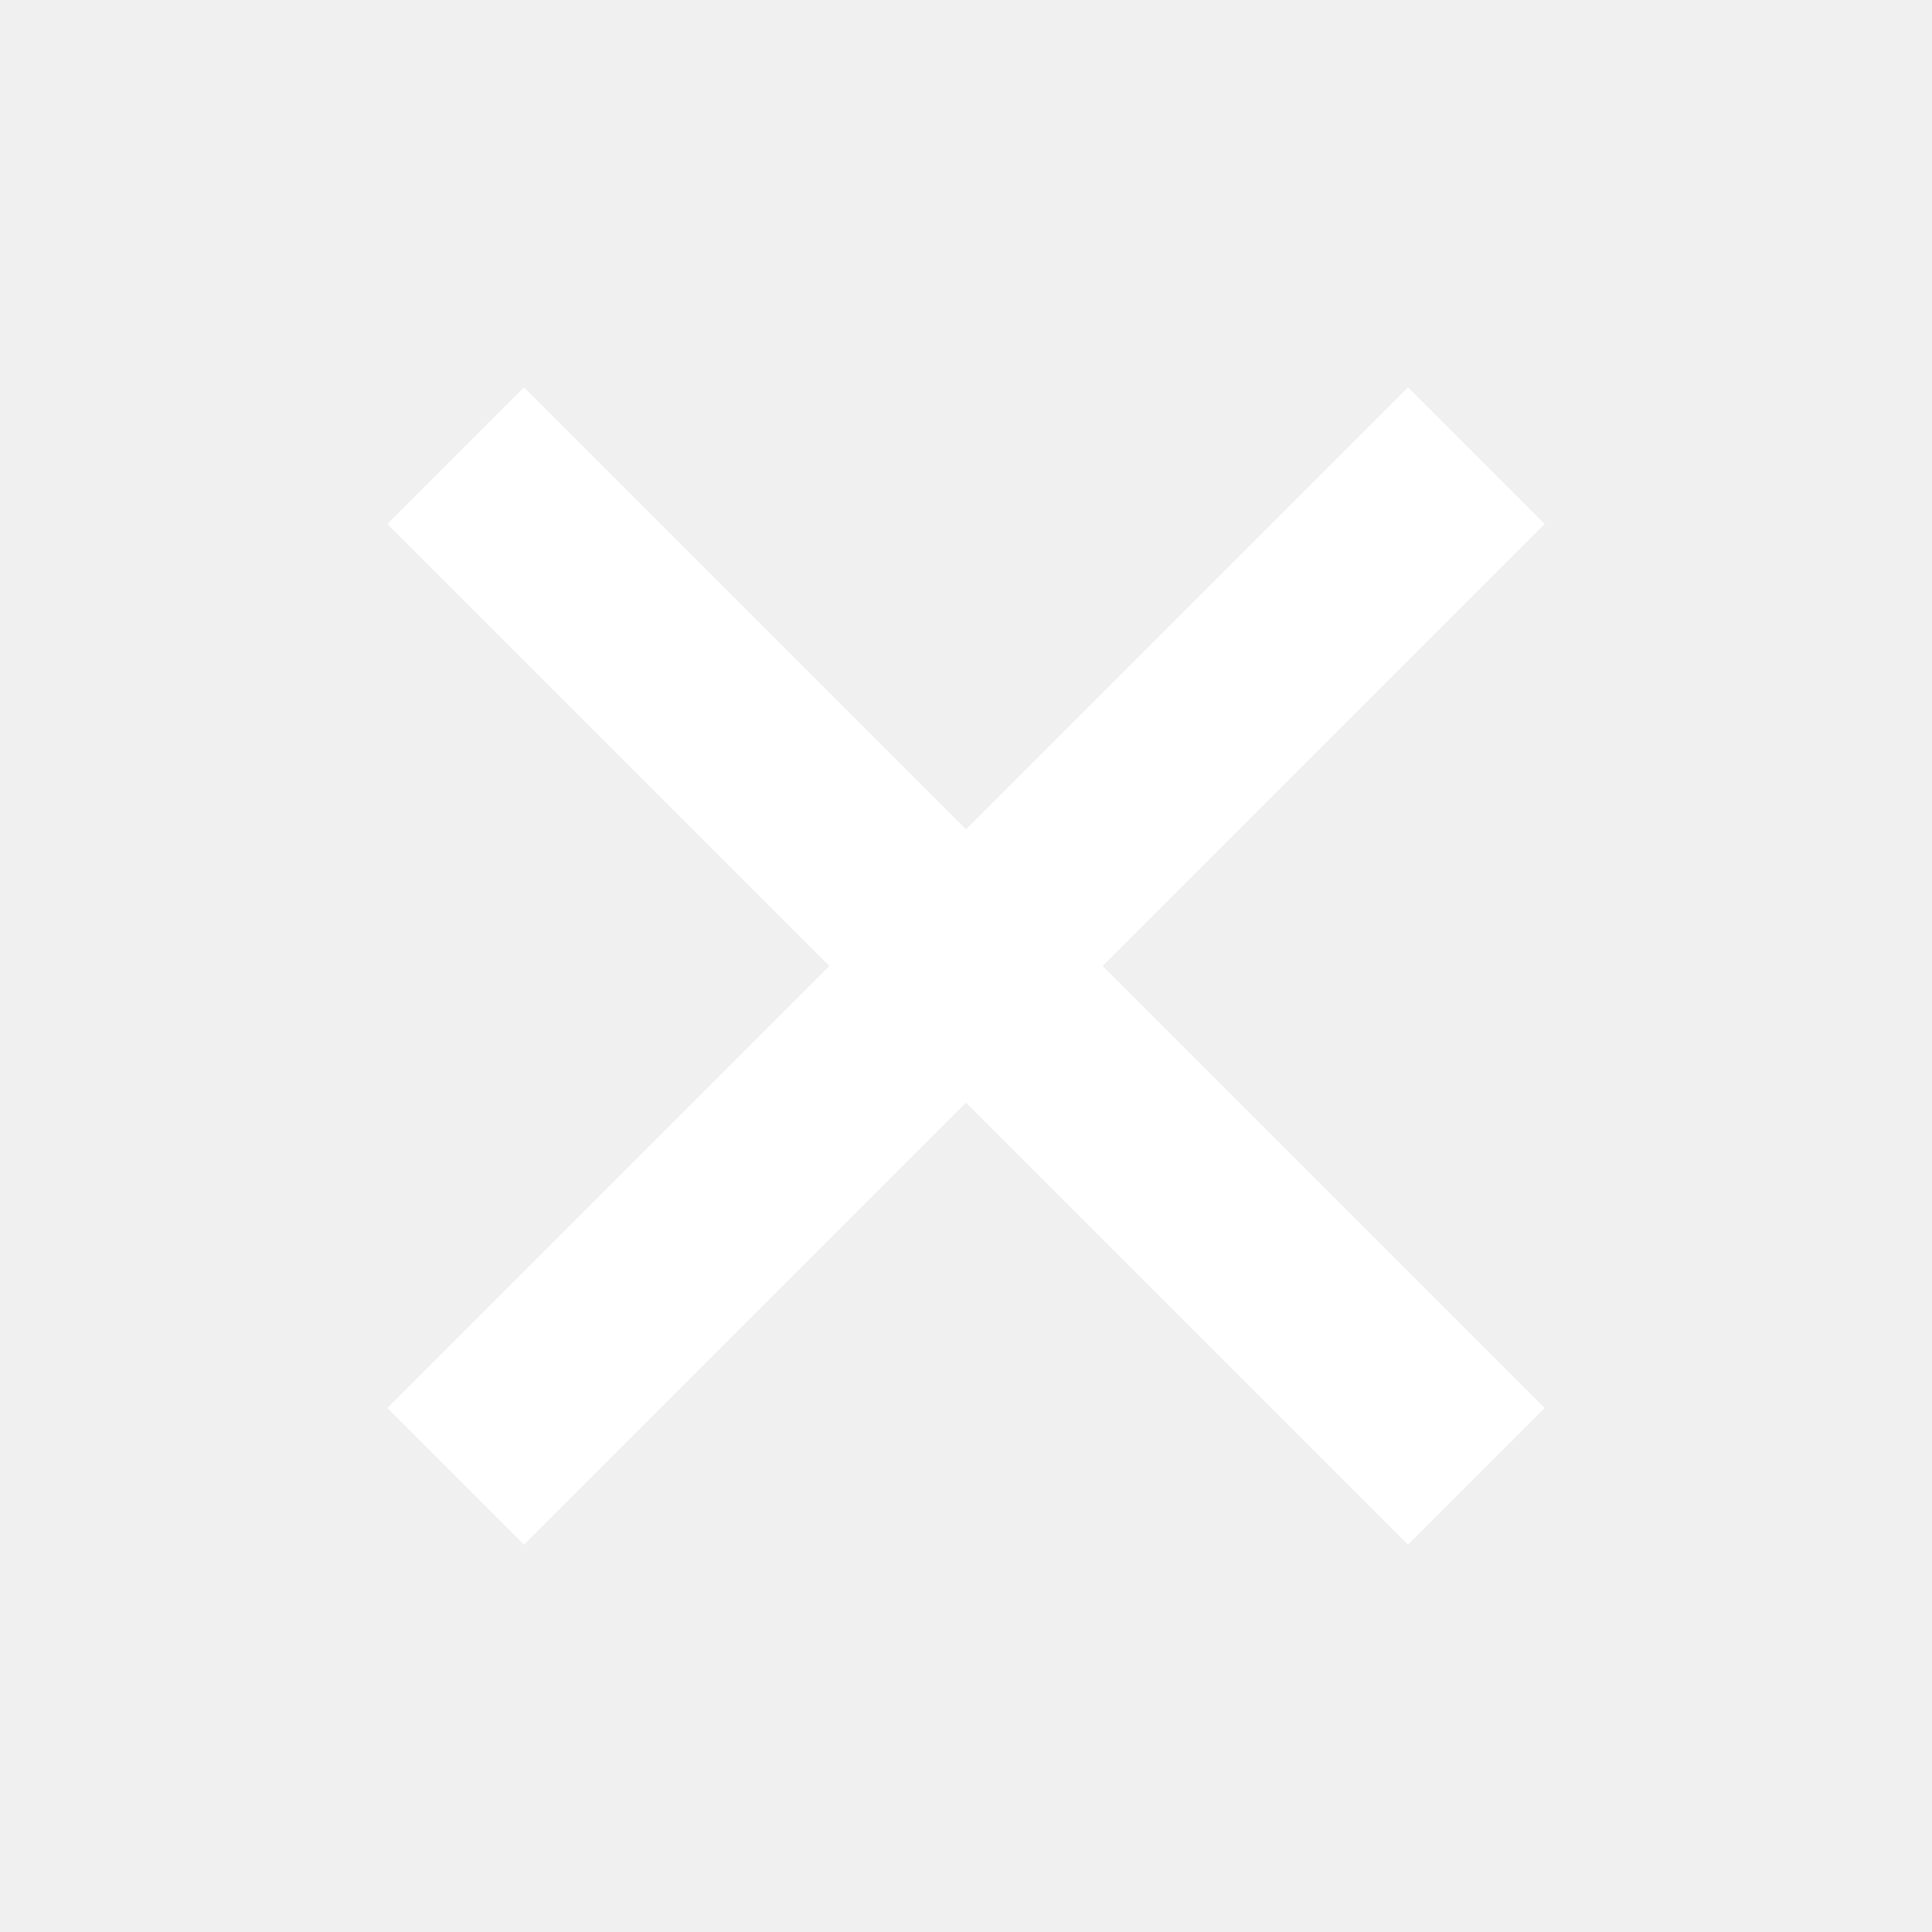
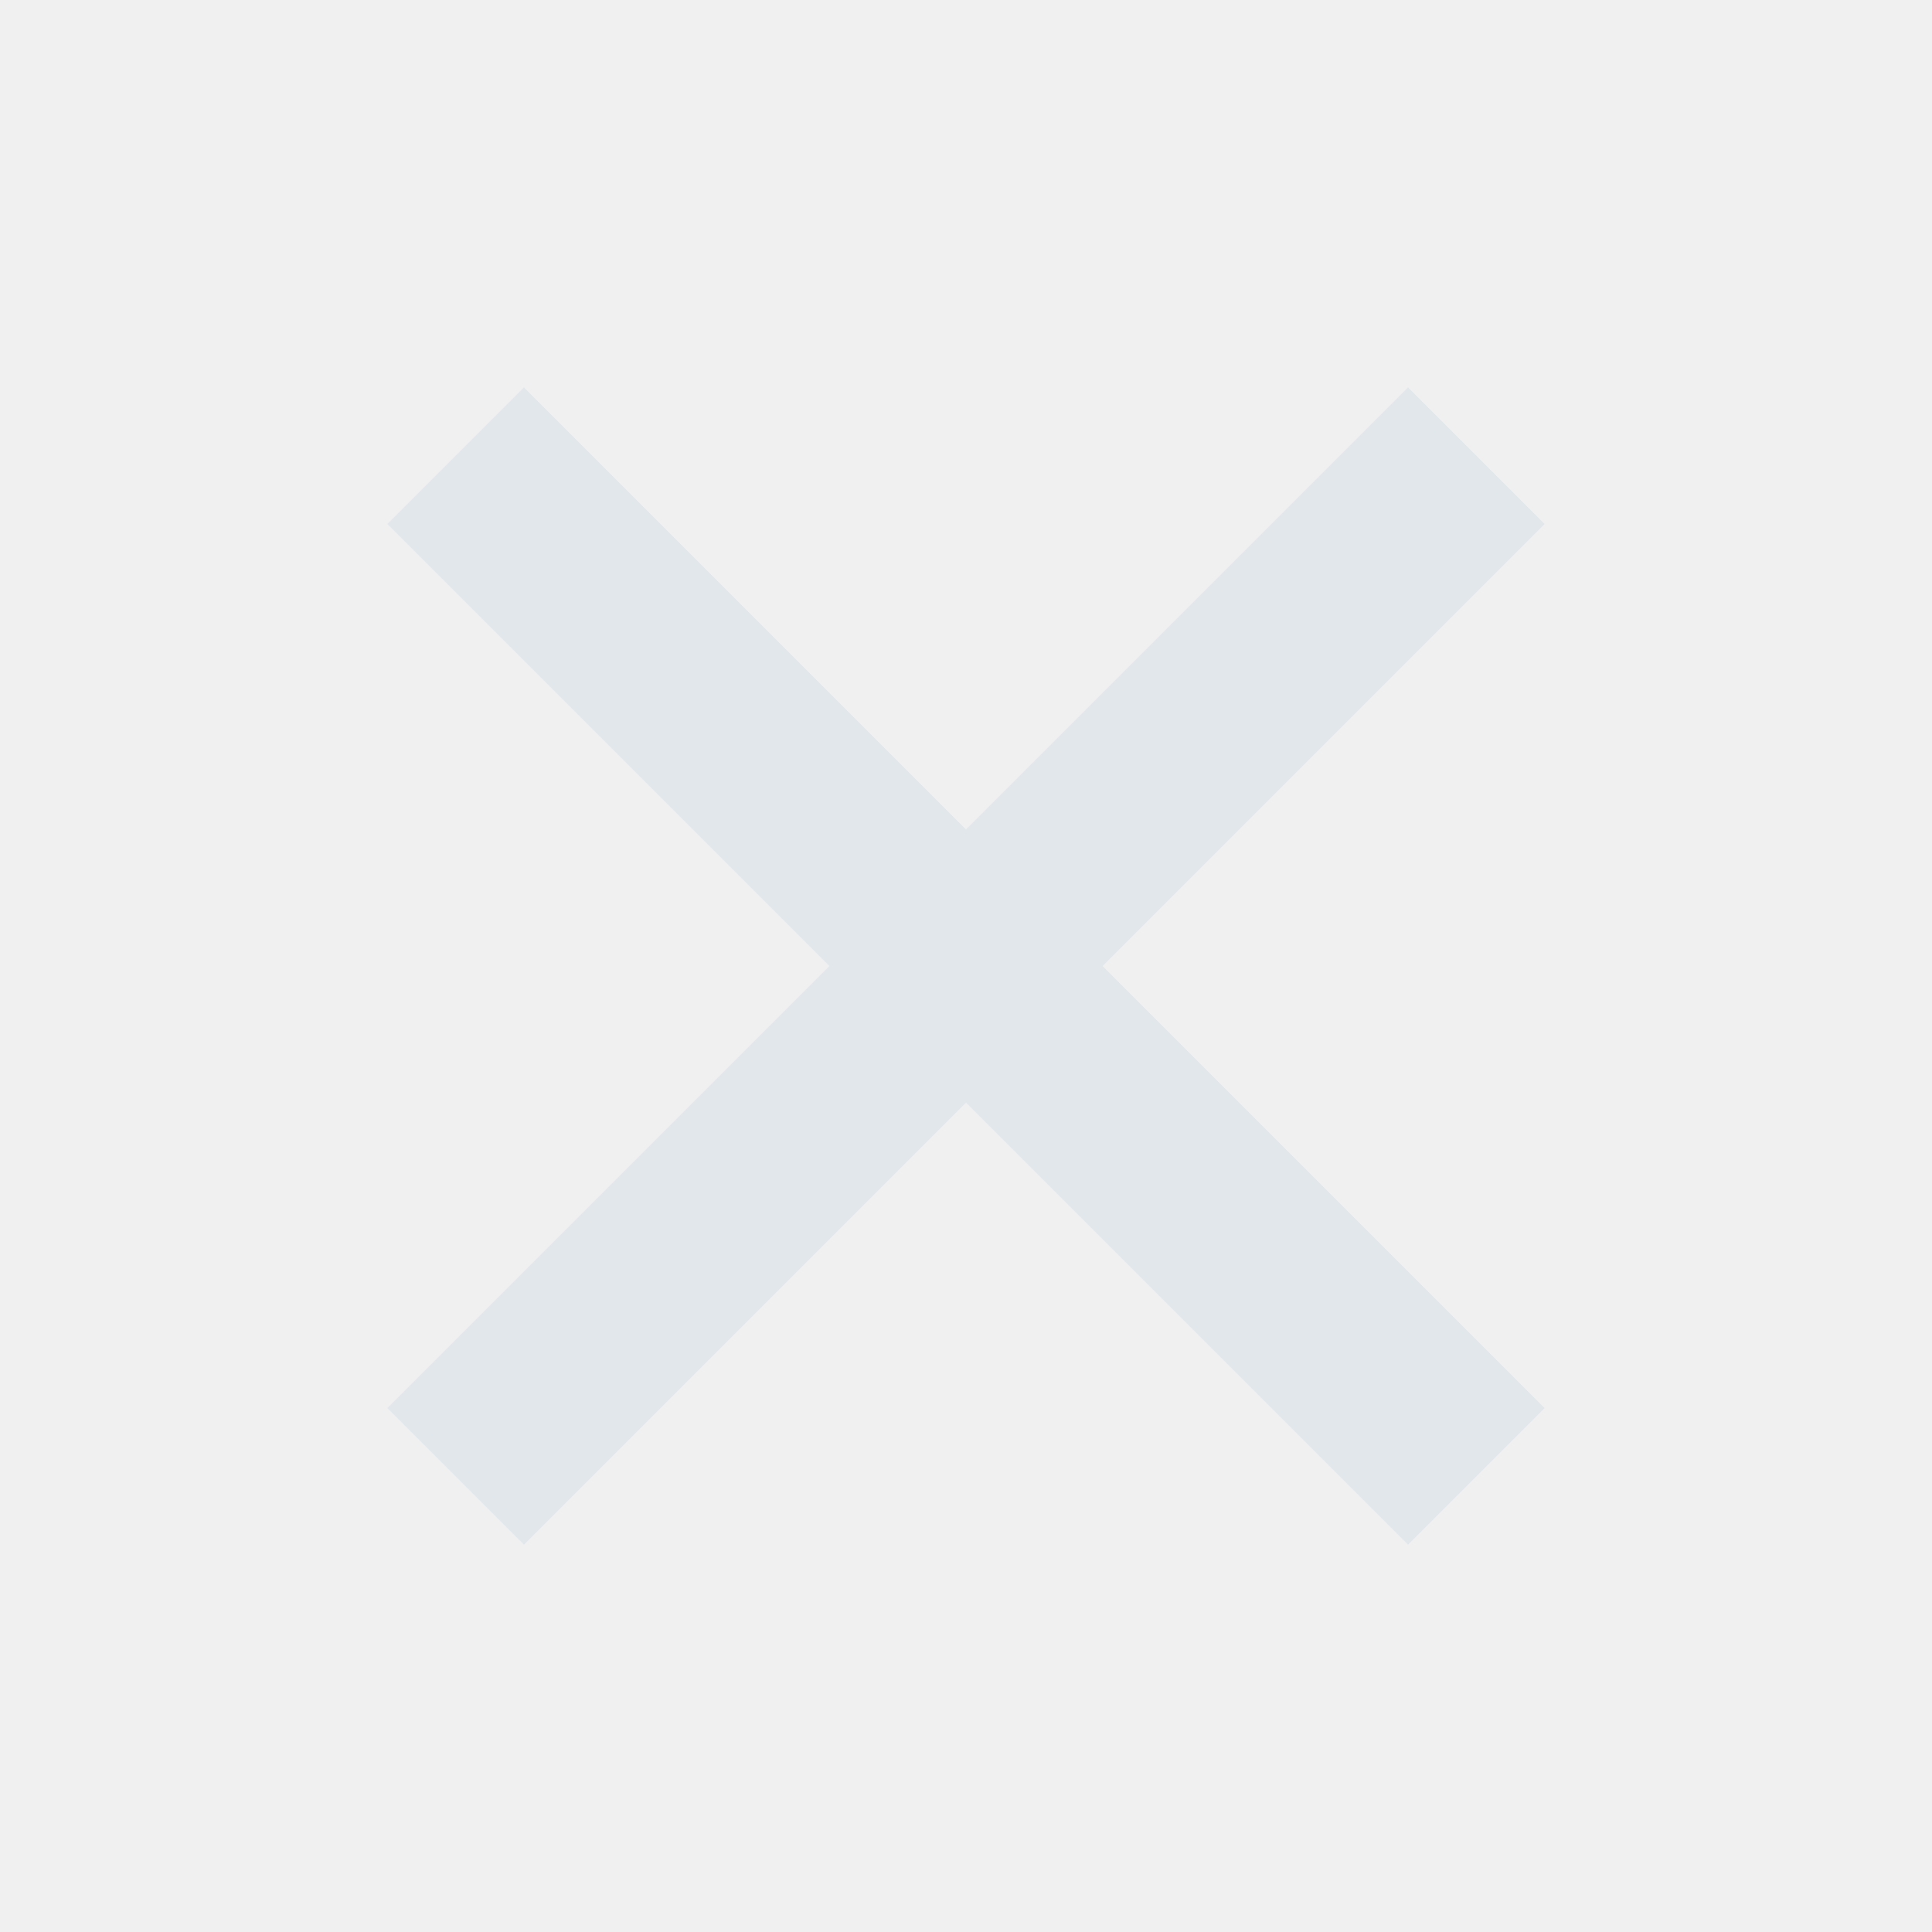
<svg xmlns="http://www.w3.org/2000/svg" width="20" height="20" fill="none" viewBox="0 0 20 20">
  <g class="20x20/Outline/close_main_window">
-     <path fill="#fff" fill-rule="evenodd" d="m10 11.414 4.576 4.576 1.414-1.414L11.414 10l4.576-4.576-1.414-1.414L10 8.586 5.424 4.01 4.01 5.424 8.586 10 4.01 14.576l1.414 1.414L10 11.414Z" class="Primary" clip-rule="evenodd" />
+     <path fill="#E1E7EA" fill-rule="evenodd" d="m10 11.414 4.576 4.576 1.414-1.414L11.414 10l4.576-4.576-1.414-1.414L10 8.586 5.424 4.01 4.01 5.424 8.586 10 4.01 14.576l1.414 1.414L10 11.414Z" class="Primary" clip-rule="evenodd" />
  </g>
</svg>
